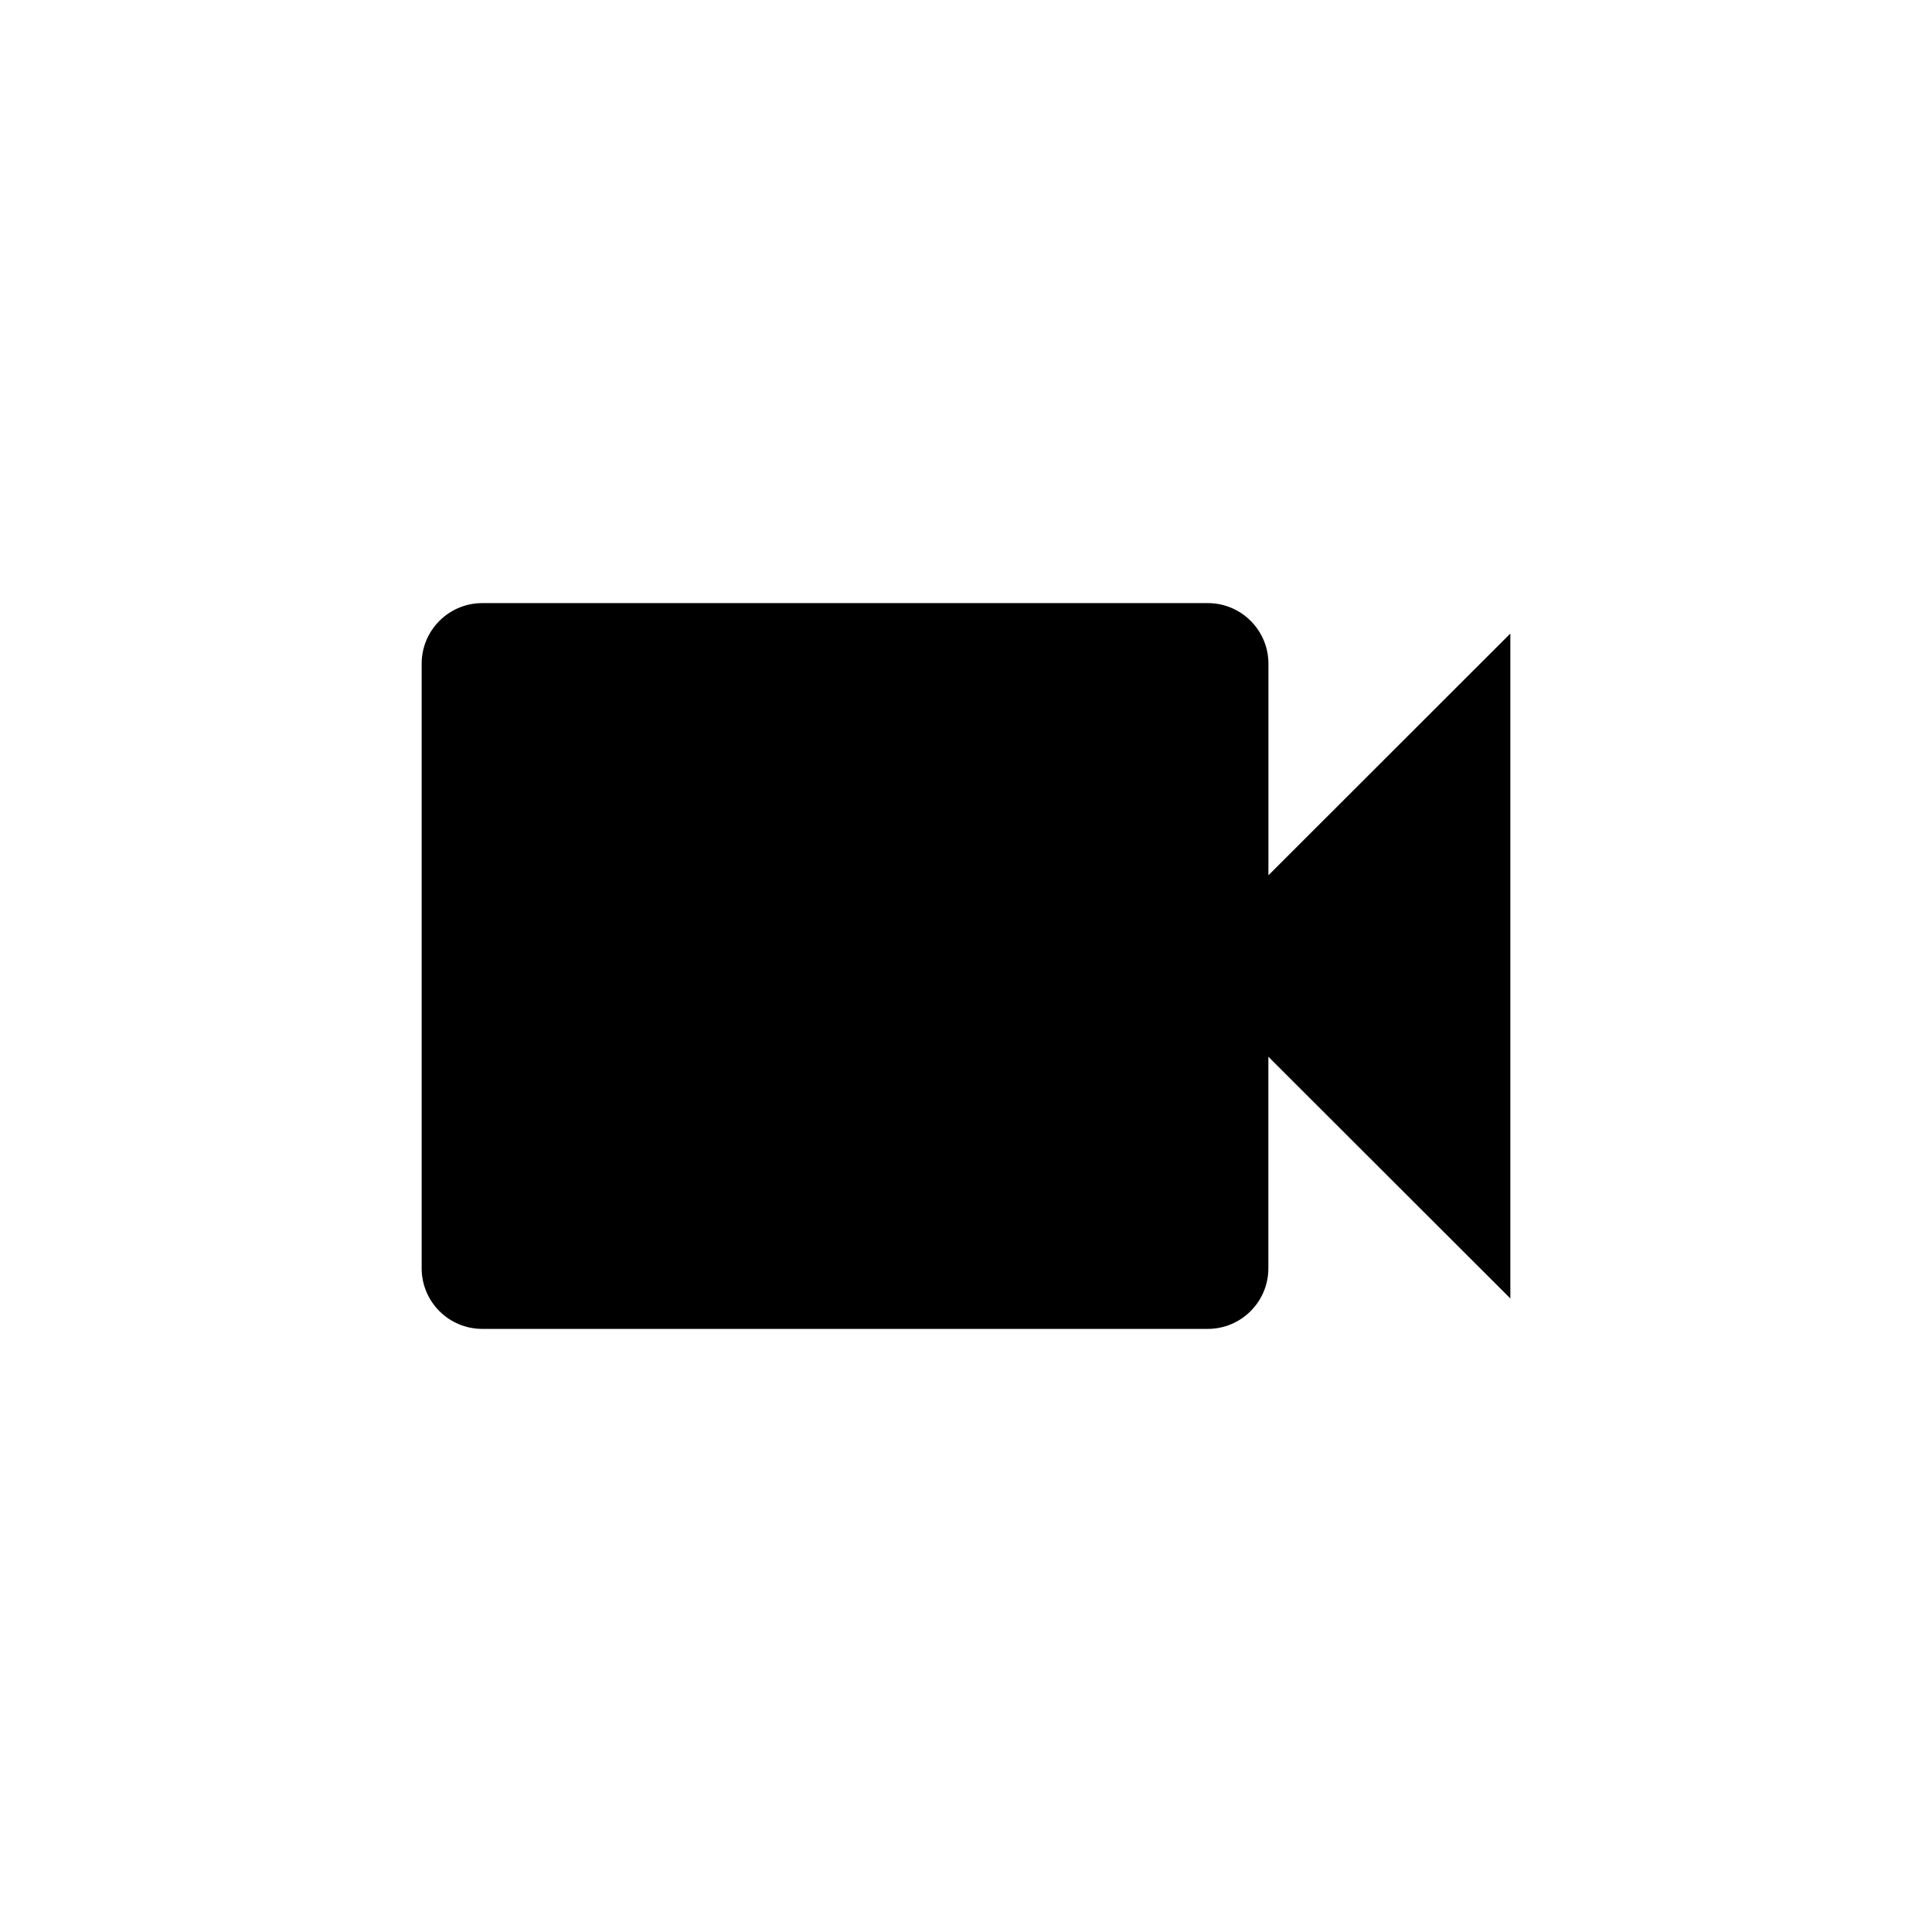
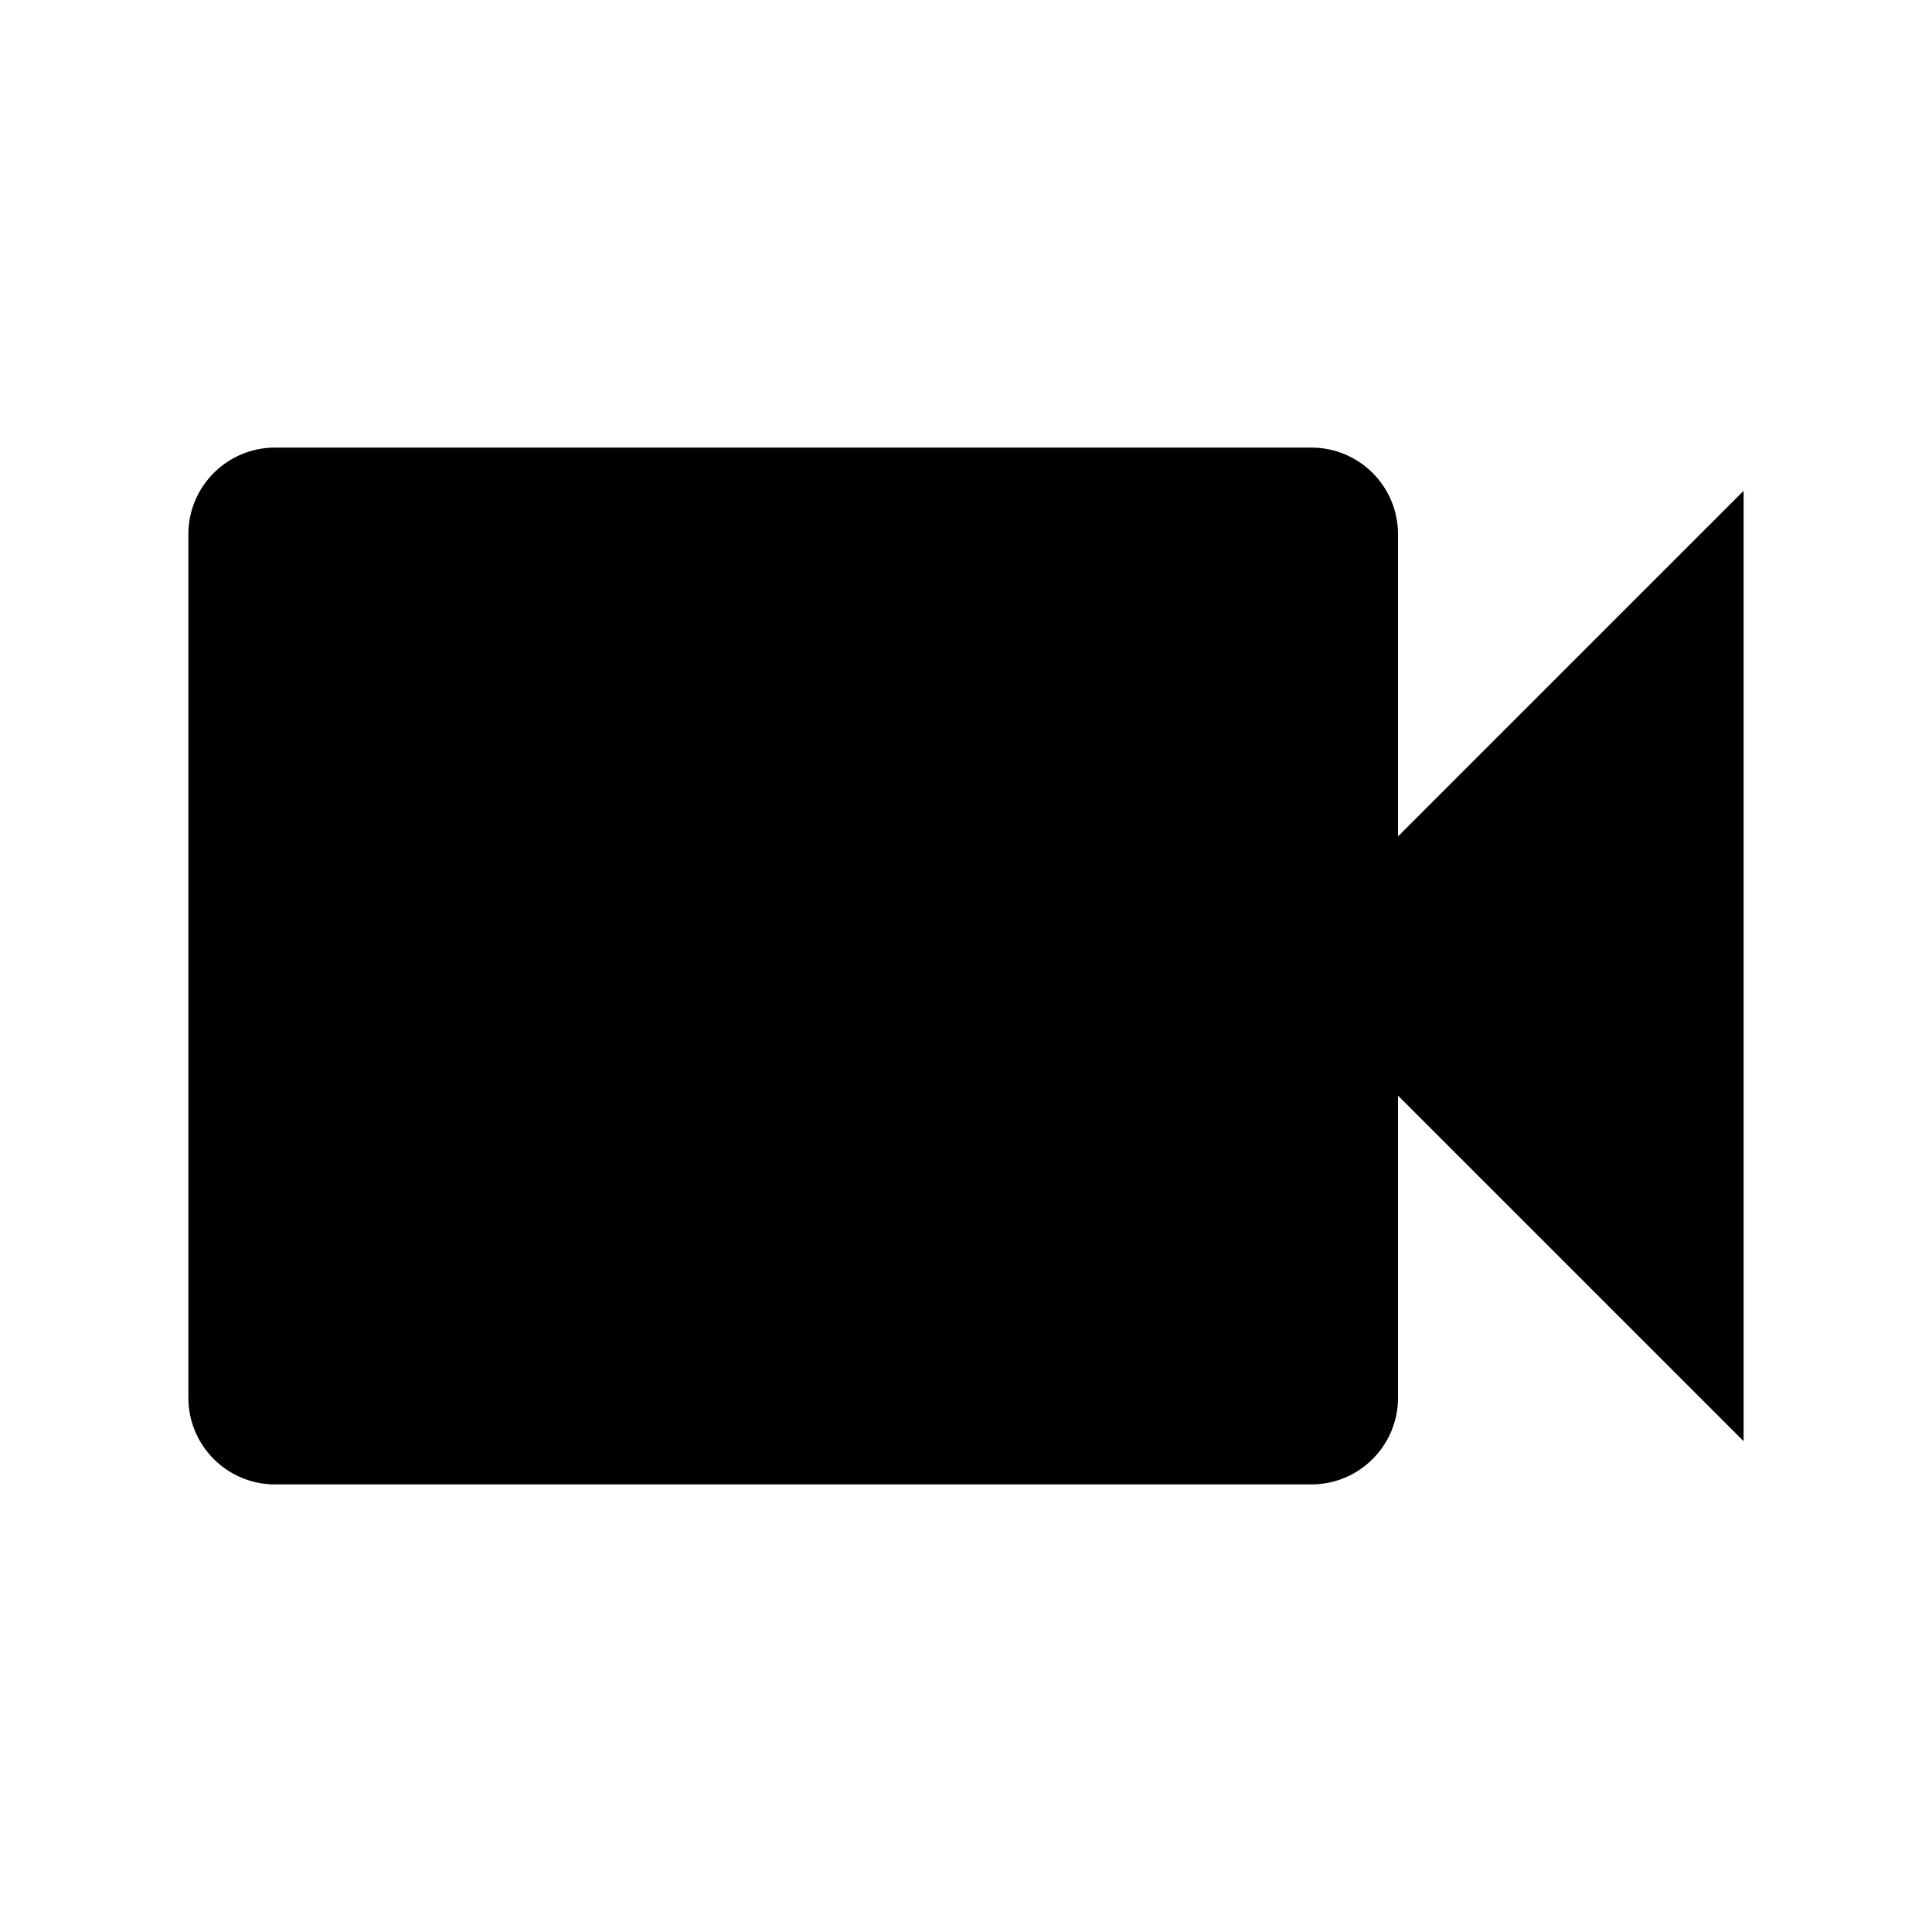
- <svg xmlns="http://www.w3.org/2000/svg" height="24" viewBox="0 0 24 24" width="24">
-   <g id="guides">
-     <g>
-       <rect fill="none" height="24" width="24" />
-       <path d="M17.367,10.39V6.633A1.076,1.076,0,0,0,16.293,5.56H3.413A1.076,1.076,0,0,0,2.34,6.633V17.367A1.076,1.076,0,0,0,3.413,18.44h12.88a1.076,1.076,0,0,0,1.073-1.073V13.61L21.66,17.9V6.1Z" transform="translate(3.6 3.6) scale(0.7)" />
-     </g>
-   </g>
+ <svg xmlns="http://www.w3.org/2000/svg" height="1000" viewBox="0 0 1000 1000" width="1000">
+   <defs>
+     <style>.a{fill:none;}</style>
+   </defs>
+   <path d="M723.611,432.917V276.389a44.854,44.854,0,0,0-44.722-44.722H142.222a44.854,44.854,0,0,0-44.722,44.722V723.611a44.854,44.854,0,0,0,44.722,44.722H678.889a44.854,44.854,0,0,0,44.722-44.722V567.083L902.5,745.972V254.028Z" />
</svg>
